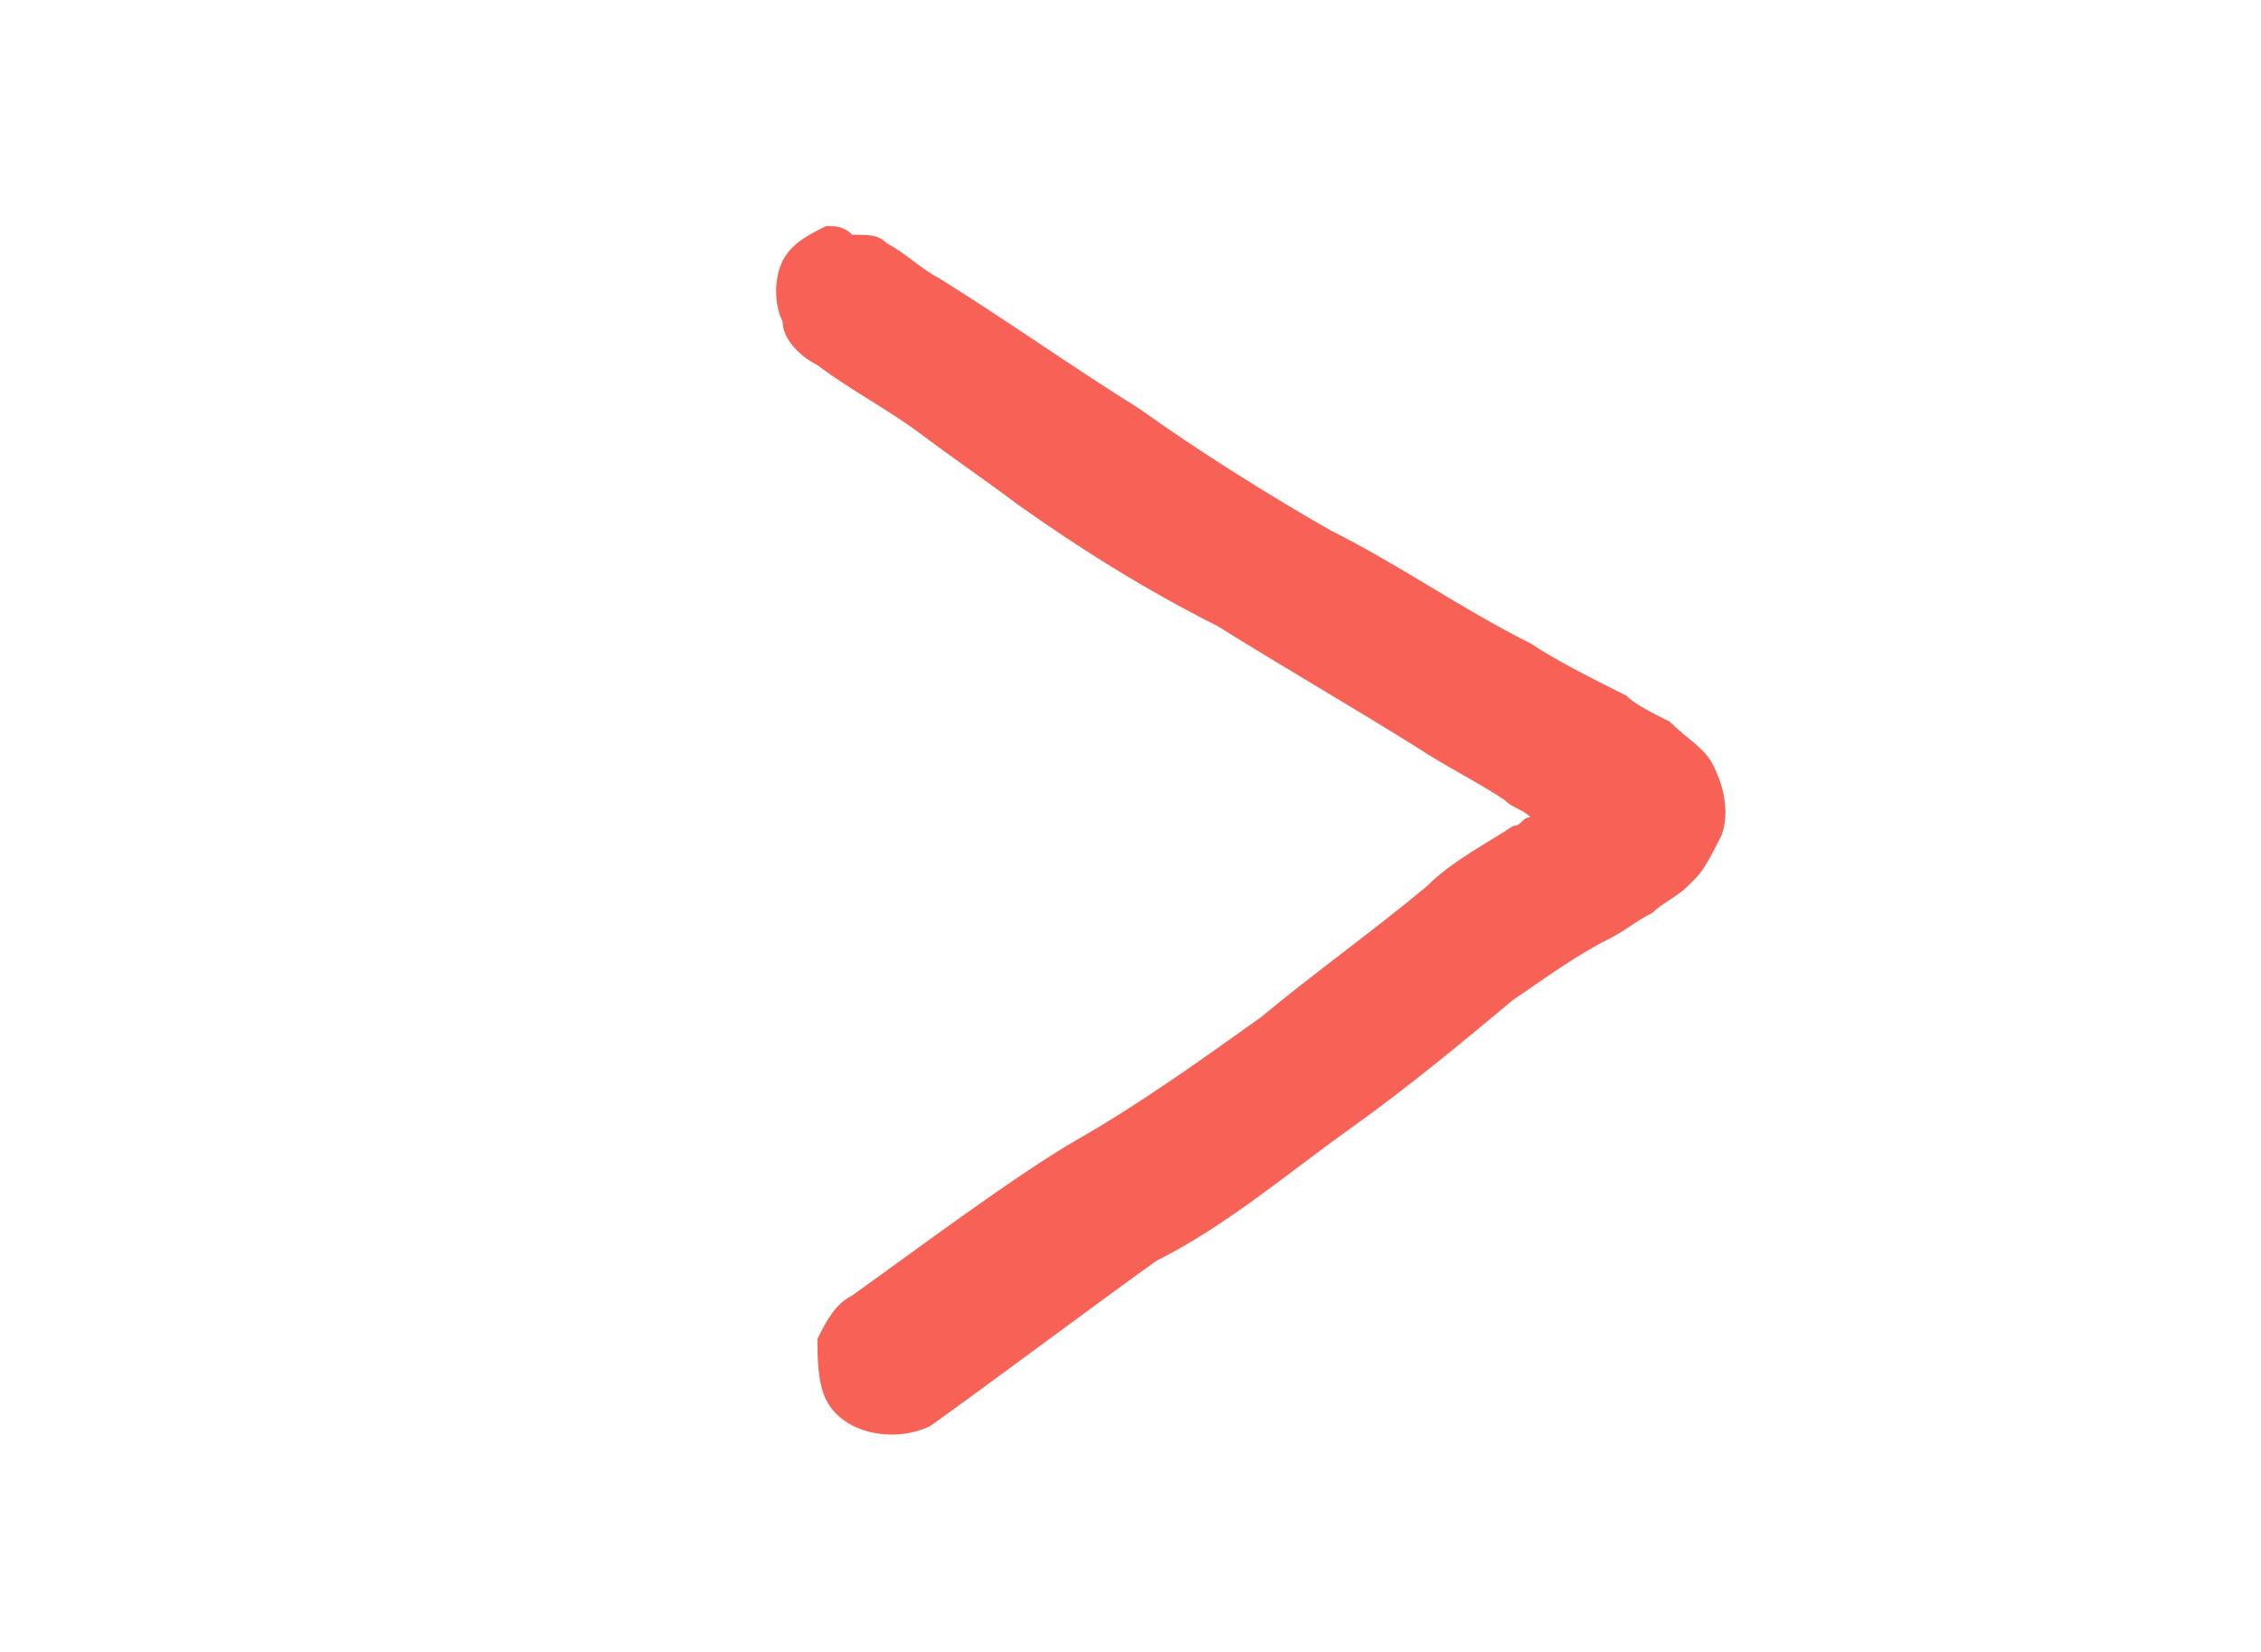
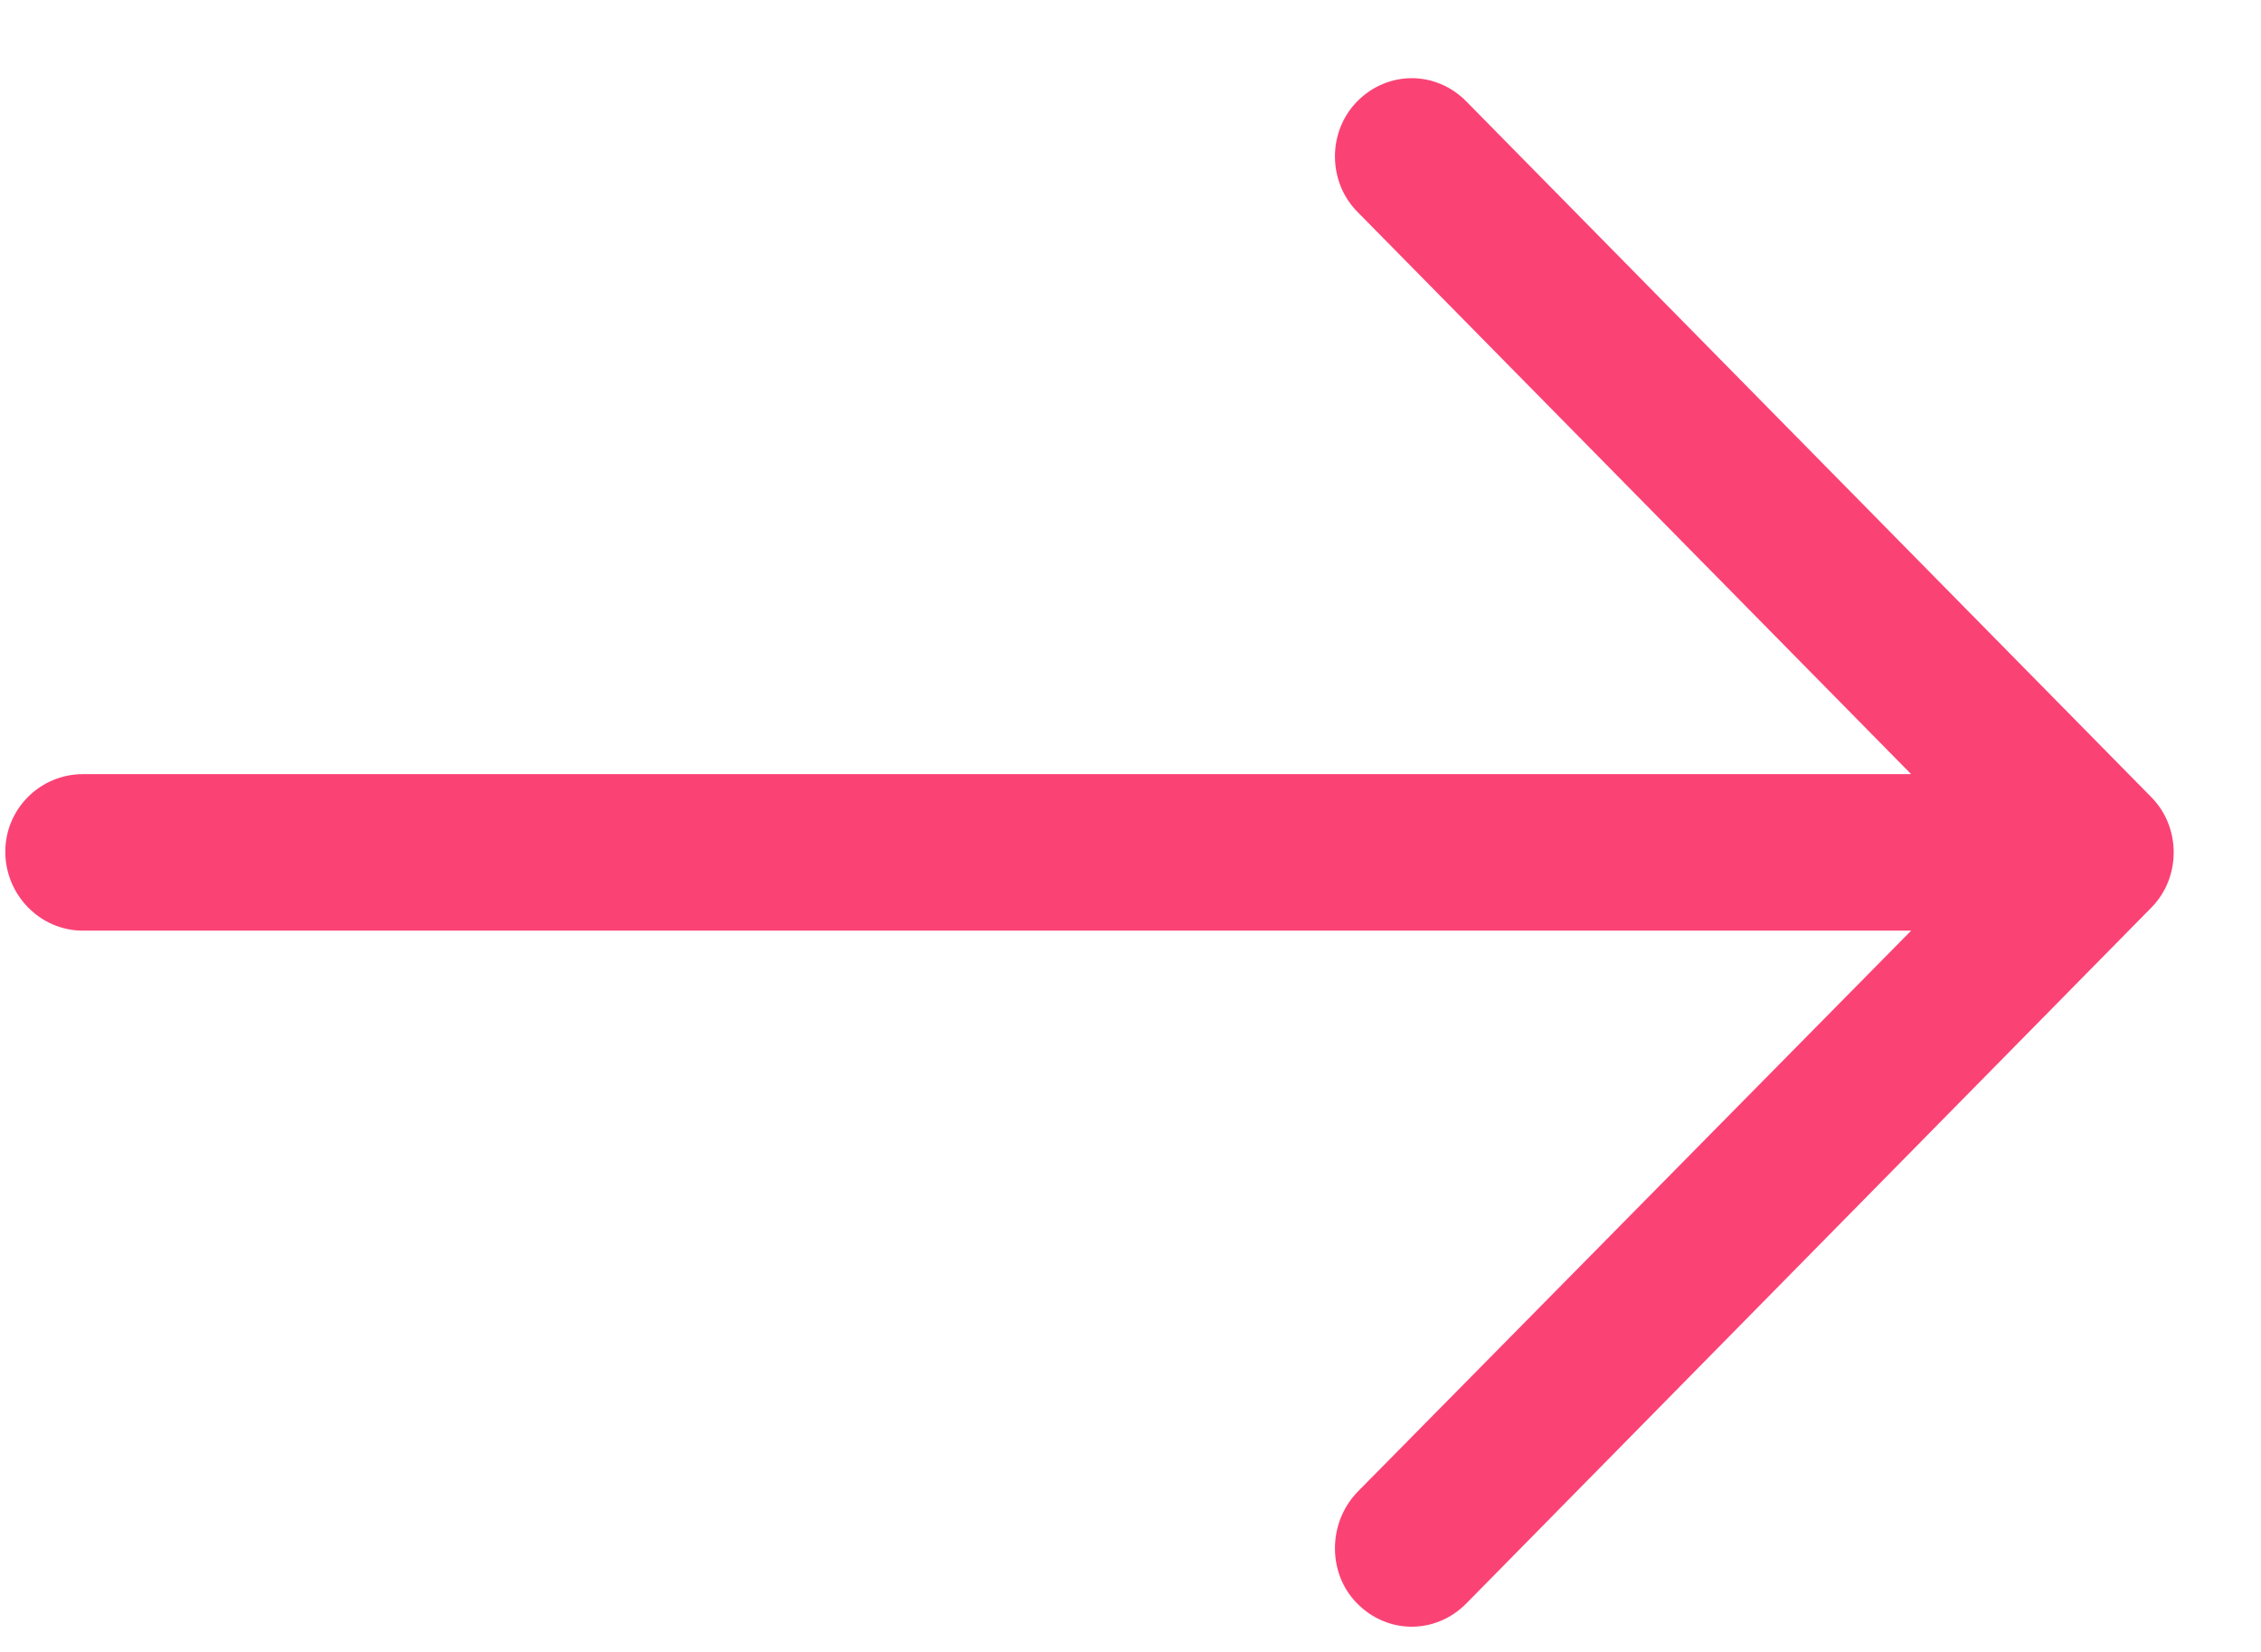
- <svg xmlns="http://www.w3.org/2000/svg" version="1.1" id="Capa_1" x="0px" y="0px" viewBox="0 0 26 19" style="enable-background:new 0 0 26 19;" xml:space="preserve">
-   <style type="text/css">
- 	.st0{fill:#F86156;}
- </style>
-   <path class="st0" d="M9.5,2.6C9.3,2.7,9.1,2.8,9,3C8.9,3.2,8.9,3.5,9,3.7C9,3.9,9.2,4.1,9.4,4.2c0.4,0.3,0.8,0.5,1.2,0.8  c0.4,0.3,0.7,0.5,1.1,0.8c0.7,0.5,1.5,1,2.3,1.4c0.8,0.5,1.5,0.9,2.3,1.4C16.6,8.8,17,9,17.3,9.2c0.1,0.1,0.2,0.1,0.3,0.2  c-0.1,0-0.1,0.1-0.2,0.1c-0.3,0.2-0.7,0.4-1,0.7c-0.6,0.5-1.3,1-1.9,1.5c-0.7,0.5-1.4,1-2.1,1.4c-0.7,0.4-1.9,1.3-2.6,1.8  c-0.2,0.1-0.3,0.3-0.4,0.5c0,0.2,0,0.5,0.1,0.7c0.2,0.4,0.8,0.5,1.2,0.3c0.7-0.5,1.9-1.4,2.6-1.9c0.8-0.4,1.5-1,2.2-1.5  c0.7-0.5,1.3-1,1.9-1.5c0.3-0.2,0.7-0.5,1.1-0.7c0.2-0.1,0.3-0.2,0.5-0.3c0.1-0.1,0.3-0.2,0.4-0.3c0,0,0.1-0.1,0.1-0.1  c0.1-0.1,0.2-0.3,0.3-0.5c0.1-0.3,0-0.6-0.1-0.8c-0.1-0.2-0.3-0.3-0.5-0.5c-0.2-0.1-0.4-0.2-0.5-0.3c-0.4-0.2-0.8-0.4-1.1-0.6  c-0.8-0.4-1.5-0.9-2.3-1.3c-0.7-0.4-1.5-0.9-2.2-1.4c-0.8-0.5-1.5-1-2.3-1.5c-0.2-0.1-0.4-0.3-0.6-0.4c-0.1-0.1-0.2-0.1-0.4-0.1  C9.7,2.6,9.6,2.6,9.5,2.6L9.5,2.6L9.5,2.6z M18.5,9.8C18.5,9.8,18.5,9.8,18.5,9.8C18.5,9.8,18.5,9.8,18.5,9.8L18.5,9.8L18.5,9.8z" />
+ <svg xmlns="http://www.w3.org/2000/svg" width="26px" height="19px">
+   <path fill-rule="evenodd" fill="rgb(251, 66, 117)" d="M16.862,1.167 C16.511,0.810 15.957,0.810 15.606,1.167 C15.266,1.513 15.266,2.086 15.606,2.433 L21.977,8.904 L0.953,8.904 C0.463,8.904 0.061,9.302 0.061,9.796 C0.061,10.295 0.463,10.704 0.953,10.704 L21.977,10.704 L15.606,17.164 C15.266,17.521 15.266,18.100 15.606,18.442 C15.957,18.799 16.511,18.799 16.862,18.442 L24.741,10.437 C25.081,10.091 25.081,9.517 24.741,9.171 L16.862,1.167 Z" />
</svg>
